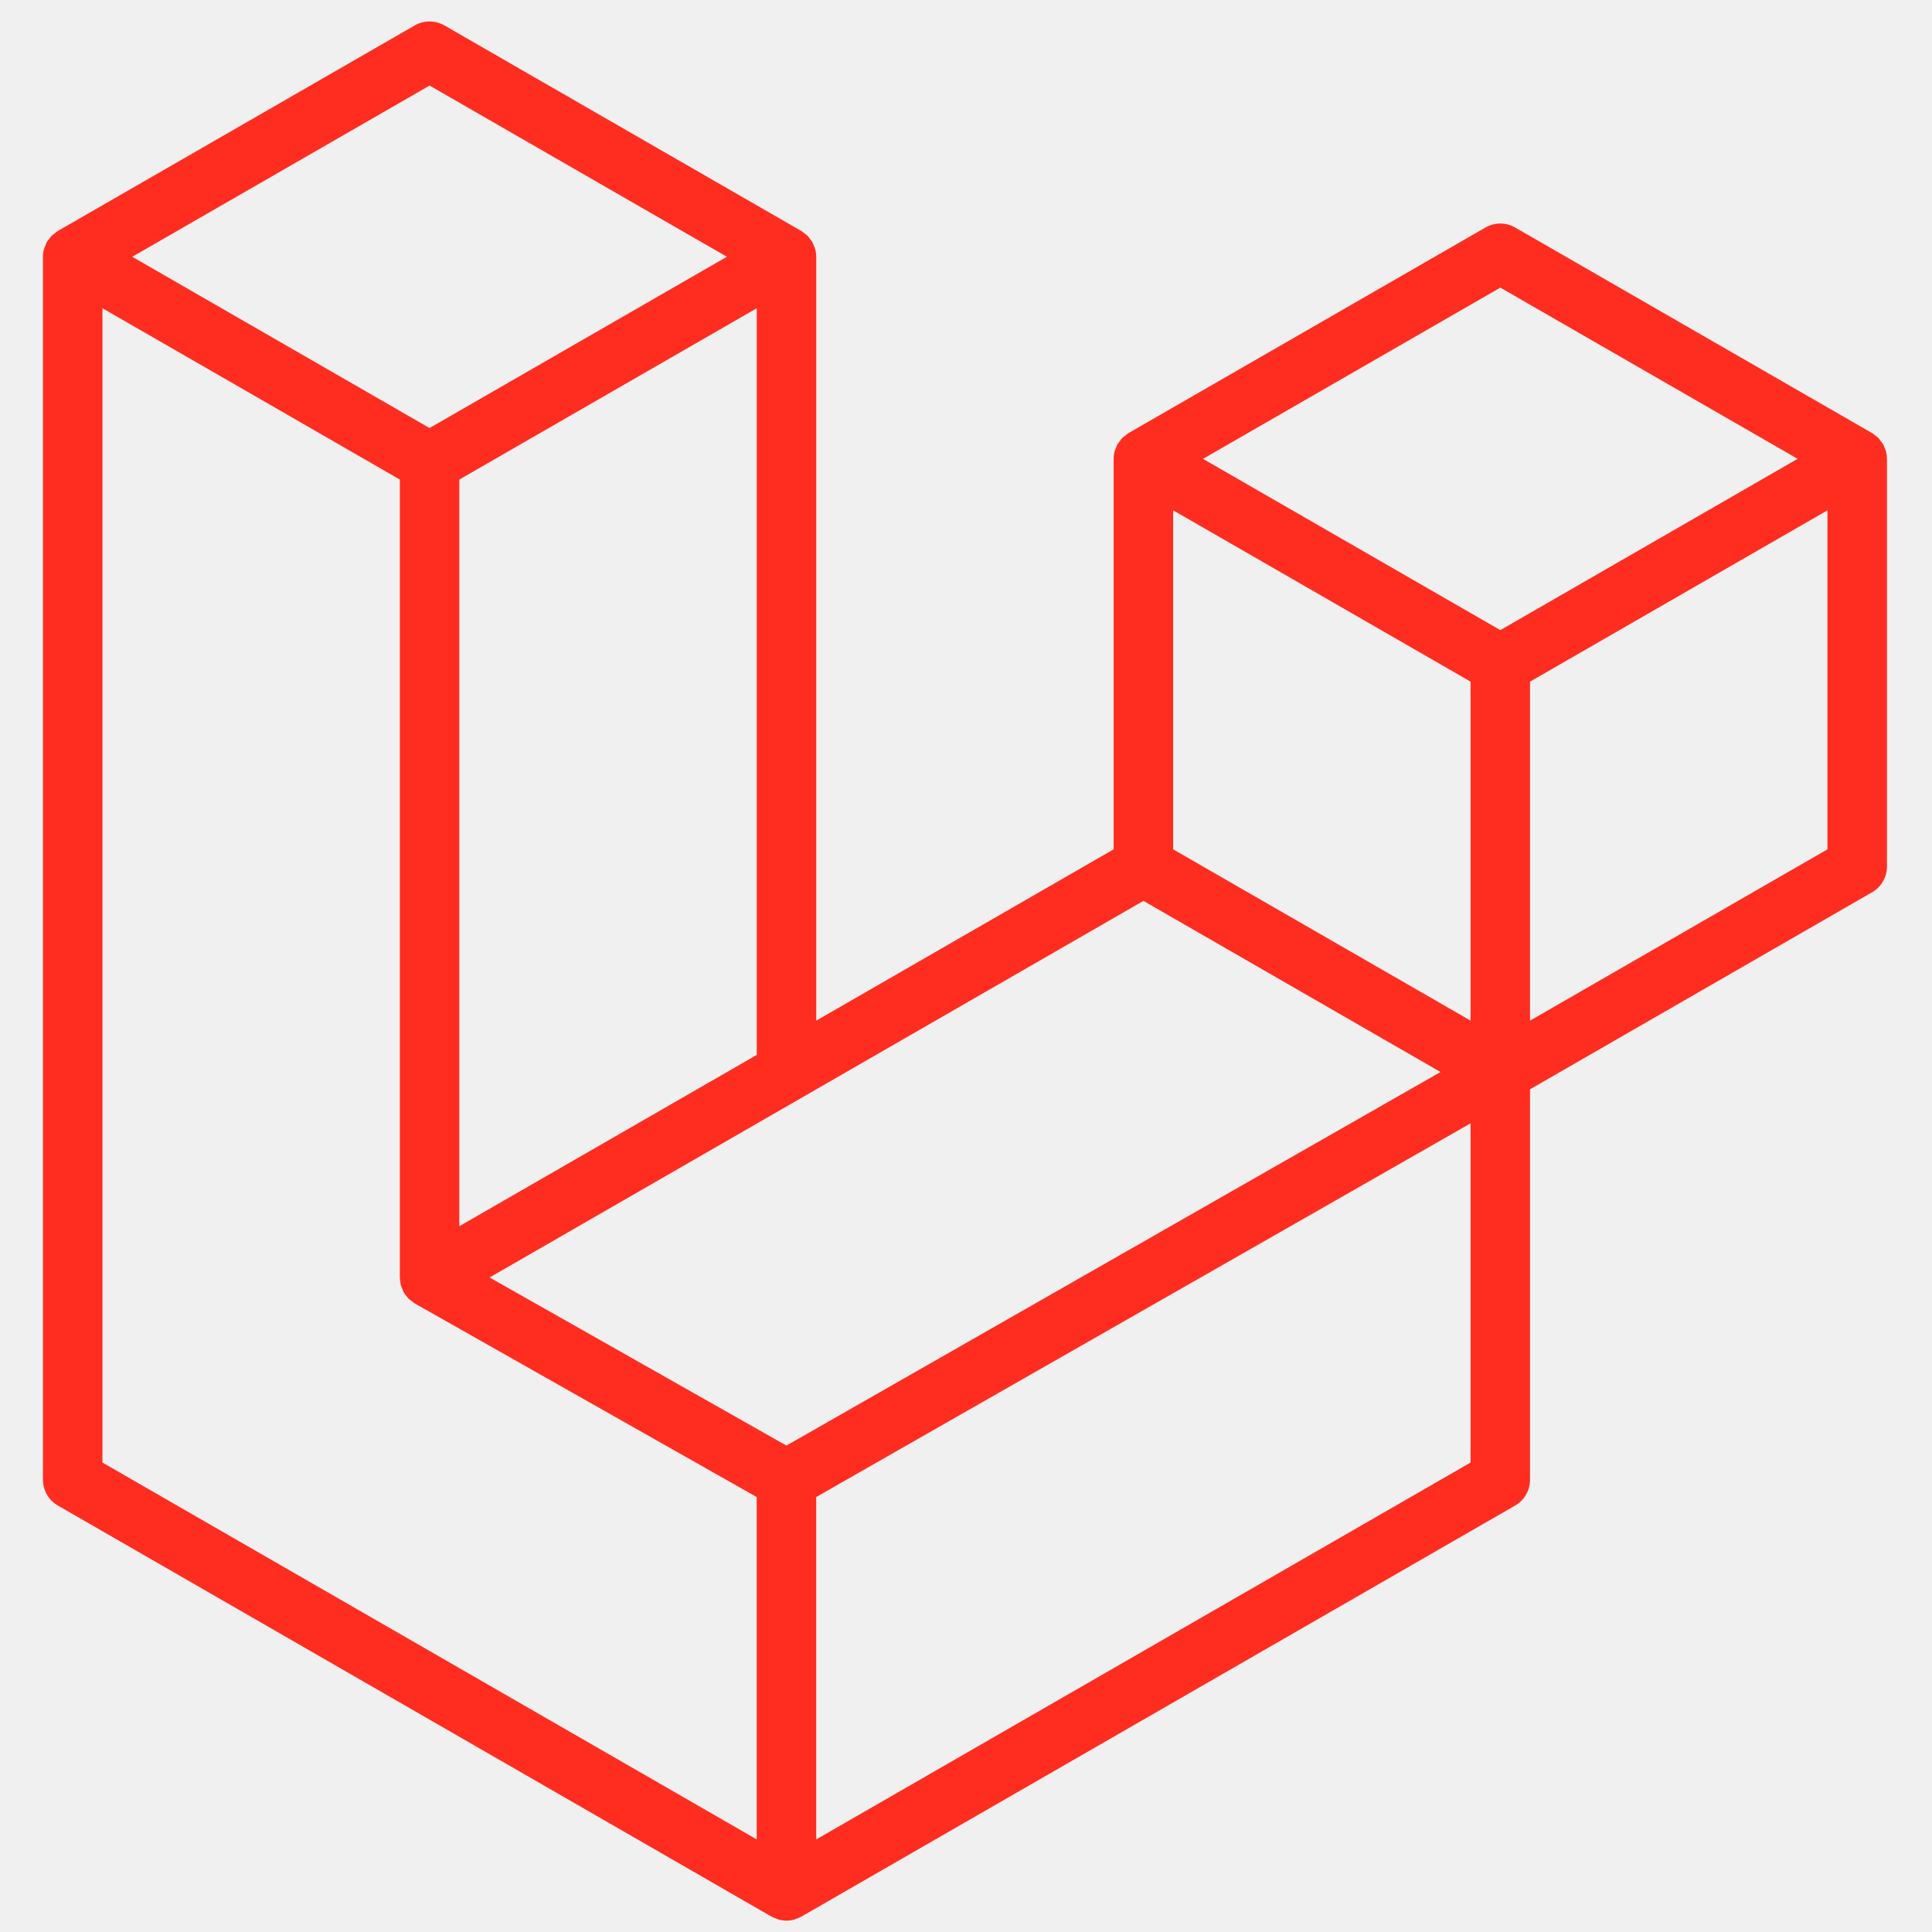
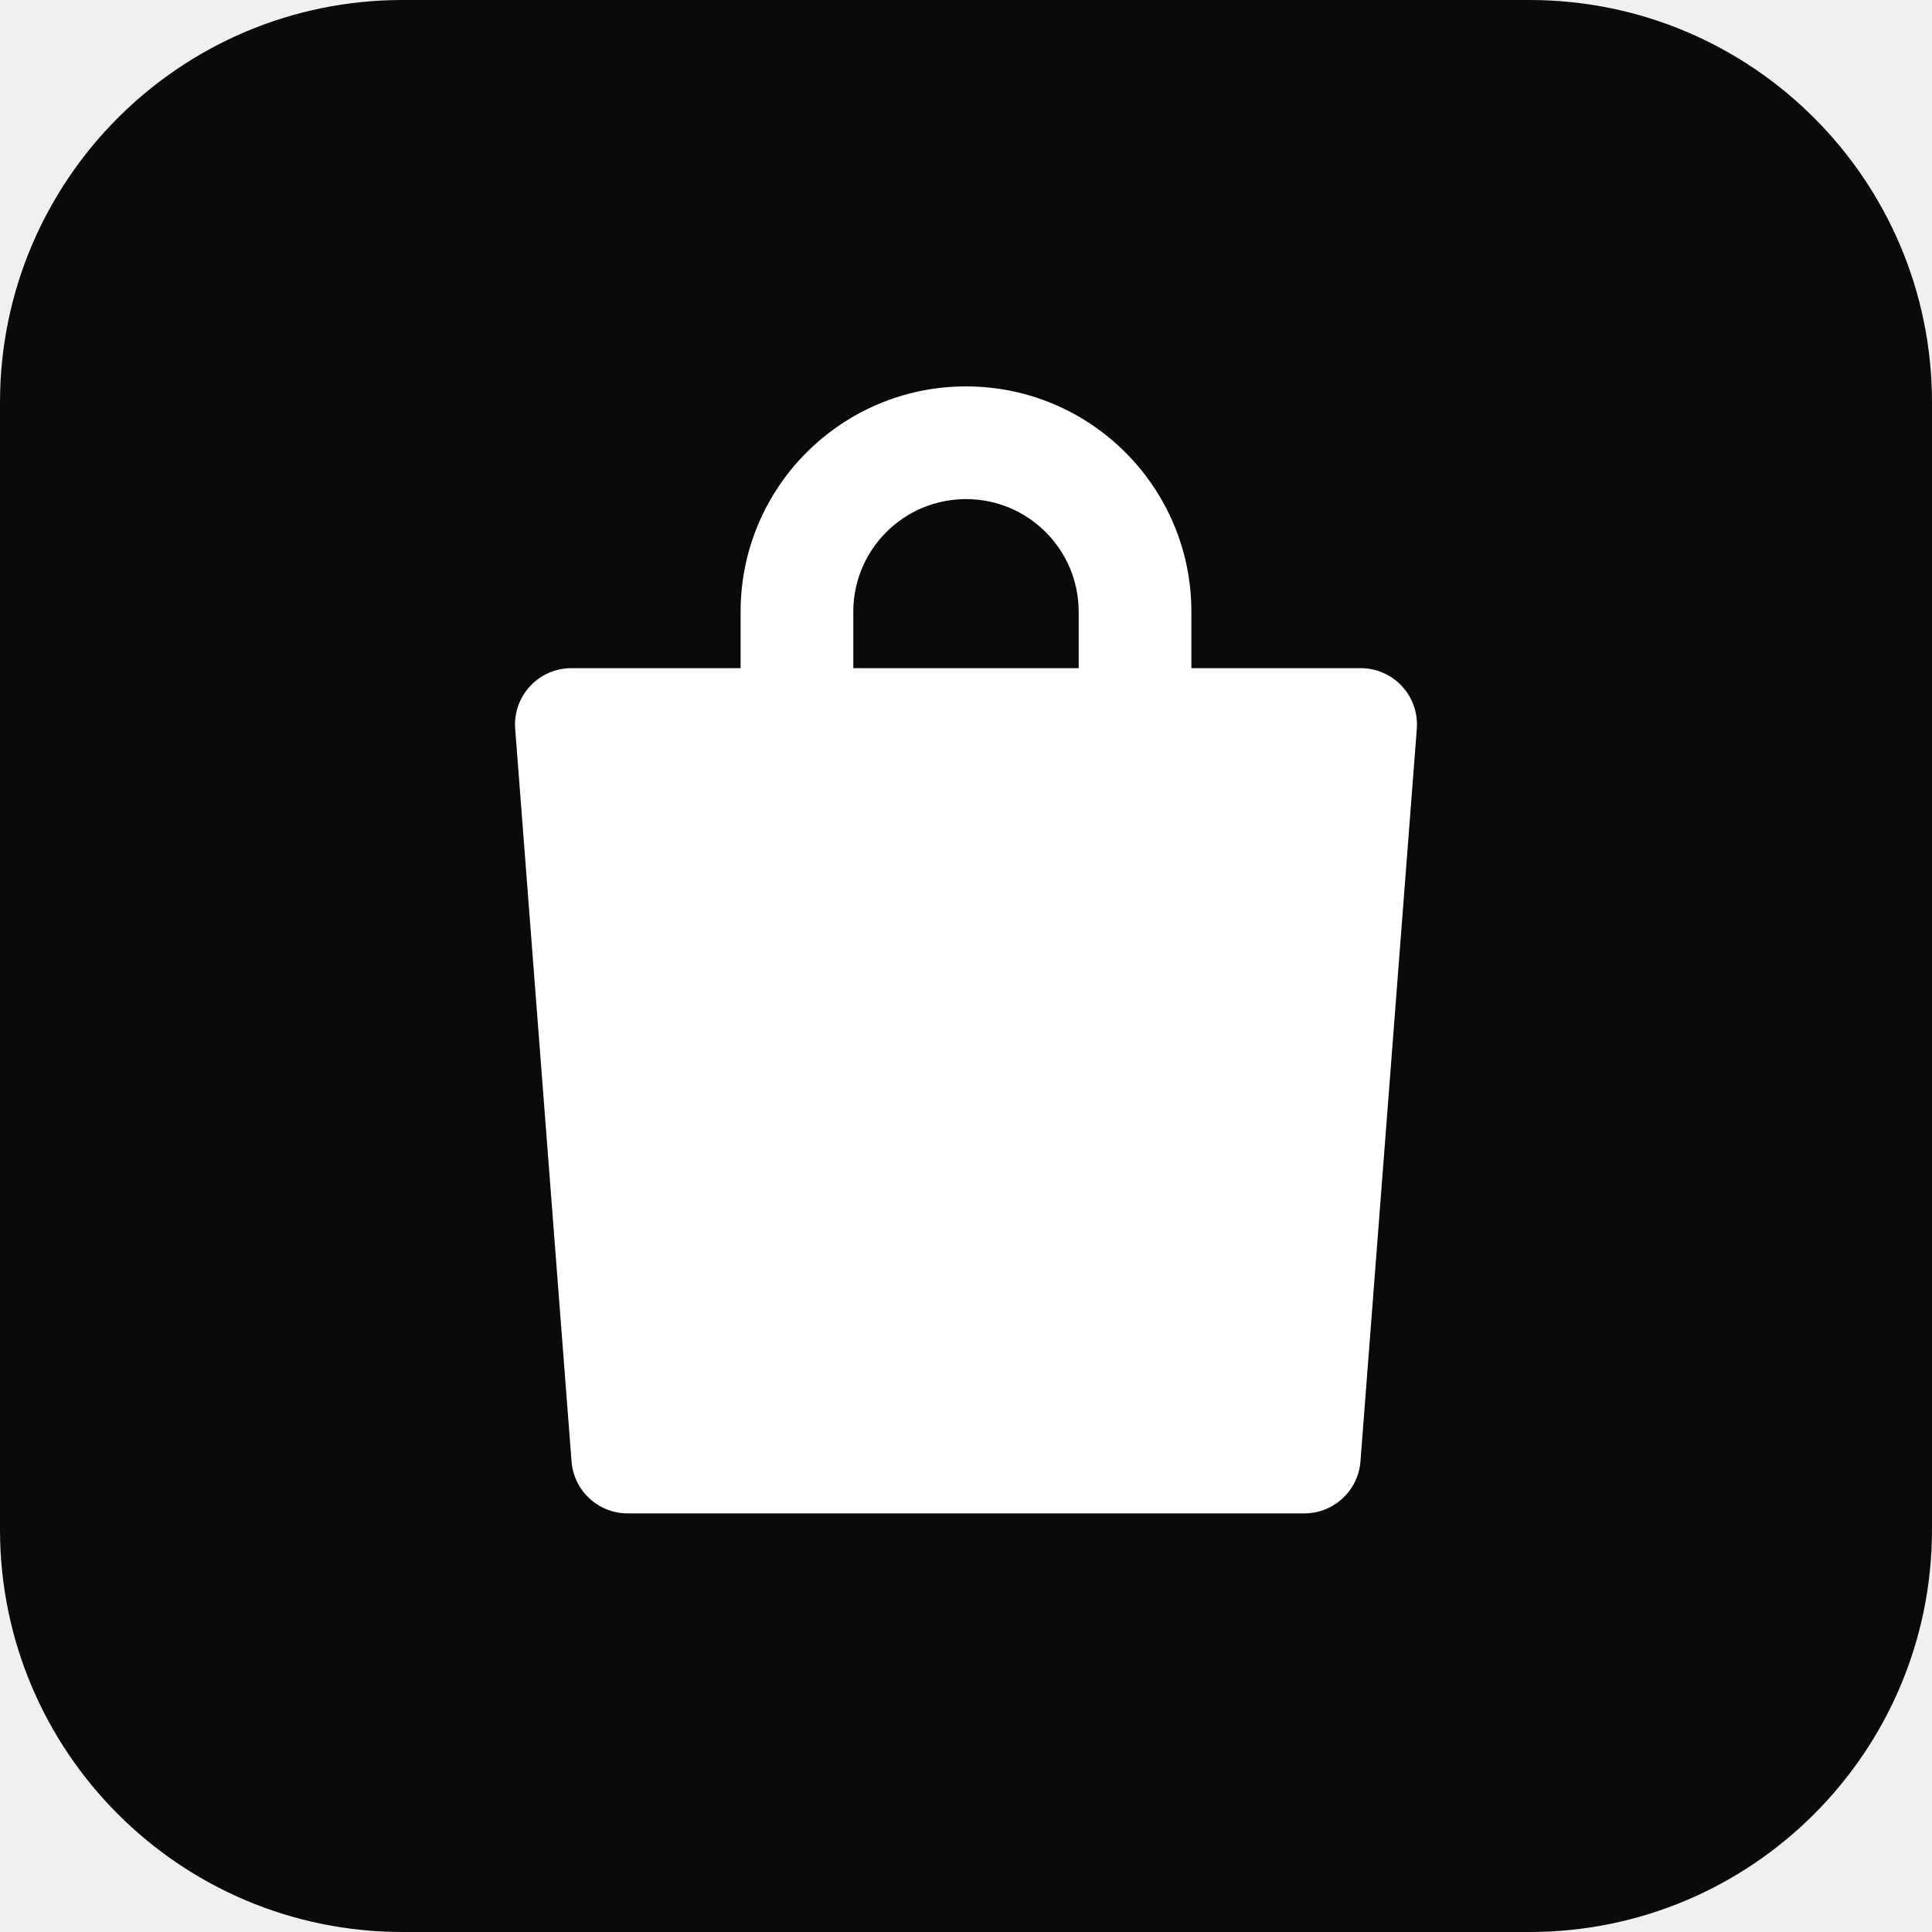
- <svg xmlns="http://www.w3.org/2000/svg" width="166" height="166" viewBox="0 0 166 166" fill="none">
-   <path fill-rule="evenodd" clip-rule="evenodd" d="M162.041 38.759C162.099 38.977 162.129 39.201 162.13 39.426V74.452C162.13 74.902 162.011 75.344 161.786 75.733C161.561 76.122 161.237 76.444 160.847 76.668L131.462 93.594V127.141C131.462 128.054 130.977 128.897 130.186 129.357L68.847 164.683C68.707 164.763 68.554 164.814 68.401 164.868C68.343 164.887 68.289 164.922 68.228 164.938C67.8 165.051 67.349 165.051 66.92 164.938C66.85 164.919 66.786 164.881 66.719 164.855C66.579 164.804 66.432 164.76 66.298 164.683L4.972 129.357C4.583 129.133 4.259 128.81 4.034 128.421C3.808 128.032 3.69 127.591 3.689 127.141L3.689 22.063C3.689 21.834 3.721 21.61 3.779 21.393C3.798 21.32 3.843 21.253 3.868 21.179C3.916 21.045 3.961 20.908 4.031 20.783C4.079 20.7 4.149 20.633 4.206 20.557C4.28 20.454 4.347 20.349 4.433 20.26C4.506 20.186 4.602 20.132 4.685 20.068C4.778 19.992 4.861 19.909 4.966 19.848L35.633 2.185C36.022 1.961 36.462 1.844 36.91 1.844C37.358 1.844 37.798 1.961 38.186 2.185L68.851 19.848H68.857C68.959 19.912 69.045 19.992 69.138 20.065C69.221 20.129 69.313 20.186 69.387 20.257C69.476 20.349 69.54 20.454 69.616 20.557C69.671 20.633 69.744 20.7 69.789 20.783C69.862 20.911 69.904 21.045 69.955 21.179C69.98 21.253 70.025 21.32 70.044 21.396C70.103 21.614 70.133 21.838 70.133 22.063V87.694L95.686 72.974V39.423C95.686 39.2 95.718 38.973 95.775 38.759C95.798 38.683 95.839 38.615 95.865 38.542C95.916 38.408 95.96 38.271 96.031 38.146C96.079 38.063 96.149 37.996 96.203 37.92C96.279 37.818 96.343 37.712 96.433 37.623C96.506 37.549 96.599 37.495 96.681 37.431C96.777 37.355 96.86 37.272 96.962 37.211L127.633 19.548C128.021 19.324 128.461 19.206 128.91 19.206C129.358 19.206 129.798 19.324 130.186 19.548L160.85 37.211C160.959 37.275 161.042 37.355 161.137 37.428C161.217 37.492 161.31 37.549 161.383 37.62C161.473 37.712 161.536 37.818 161.613 37.92C161.67 37.996 161.741 38.063 161.785 38.146C161.859 38.271 161.9 38.408 161.951 38.542C161.98 38.615 162.021 38.683 162.041 38.759ZM157.018 72.974V43.848L146.287 50.028L131.462 58.568V87.694L157.021 72.974H157.018ZM126.354 125.663V96.518L111.771 104.85L70.13 128.626V158.046L126.354 125.663ZM8.801 26.485V125.663L65.018 158.043V128.629L35.649 112L35.64 111.994L35.627 111.988C35.528 111.93 35.445 111.847 35.353 111.777C35.273 111.713 35.18 111.662 35.11 111.592L35.104 111.582C35.021 111.502 34.963 111.403 34.893 111.314C34.829 111.228 34.753 111.154 34.702 111.065L34.699 111.055C34.641 110.96 34.606 110.845 34.565 110.736C34.523 110.64 34.469 110.551 34.443 110.449C34.411 110.328 34.405 110.197 34.392 110.072C34.379 109.976 34.354 109.881 34.354 109.785V109.778V41.205L19.532 32.662L8.801 26.485ZM36.913 7.35L11.364 22.063L36.907 36.777L62.453 22.06L36.907 7.35H36.913ZM50.2 99.174L65.022 90.637V26.485L54.291 32.665L39.466 41.205V105.357L50.2 99.174ZM128.91 24.713L103.363 39.426L128.91 54.14L154.453 39.423L128.91 24.713ZM126.354 58.568L111.529 50.028L100.798 43.848V72.974L115.619 81.511L126.354 87.694V58.568ZM67.571 124.205L105.042 102.803L123.772 92.109L98.245 77.405L68.854 94.334L42.066 109.762L67.571 124.205Z" fill="#FF2D20" />
+ <svg xmlns="http://www.w3.org/2000/svg" viewBox="0 0 24 24">
+   <rect width="24" height="24" rx="5" fill="#0a0a0a" />
+   <path transform="translate(3.6 3.4) scale(0.7)" fill="#fff" fill-rule="evenodd" d="M8 7V6a4 4 0 0 1 8 0v1h3a1 1 0 0 1 1 1.08l-1 13A1 1 0 0 1 18 22H6a1 1 0 0 1-1-.92l-1-13A1 1 0 0 1 5 7h3Zm2 0h4V6a2 2 0 1 0-4 0v1Z" />
</svg>
